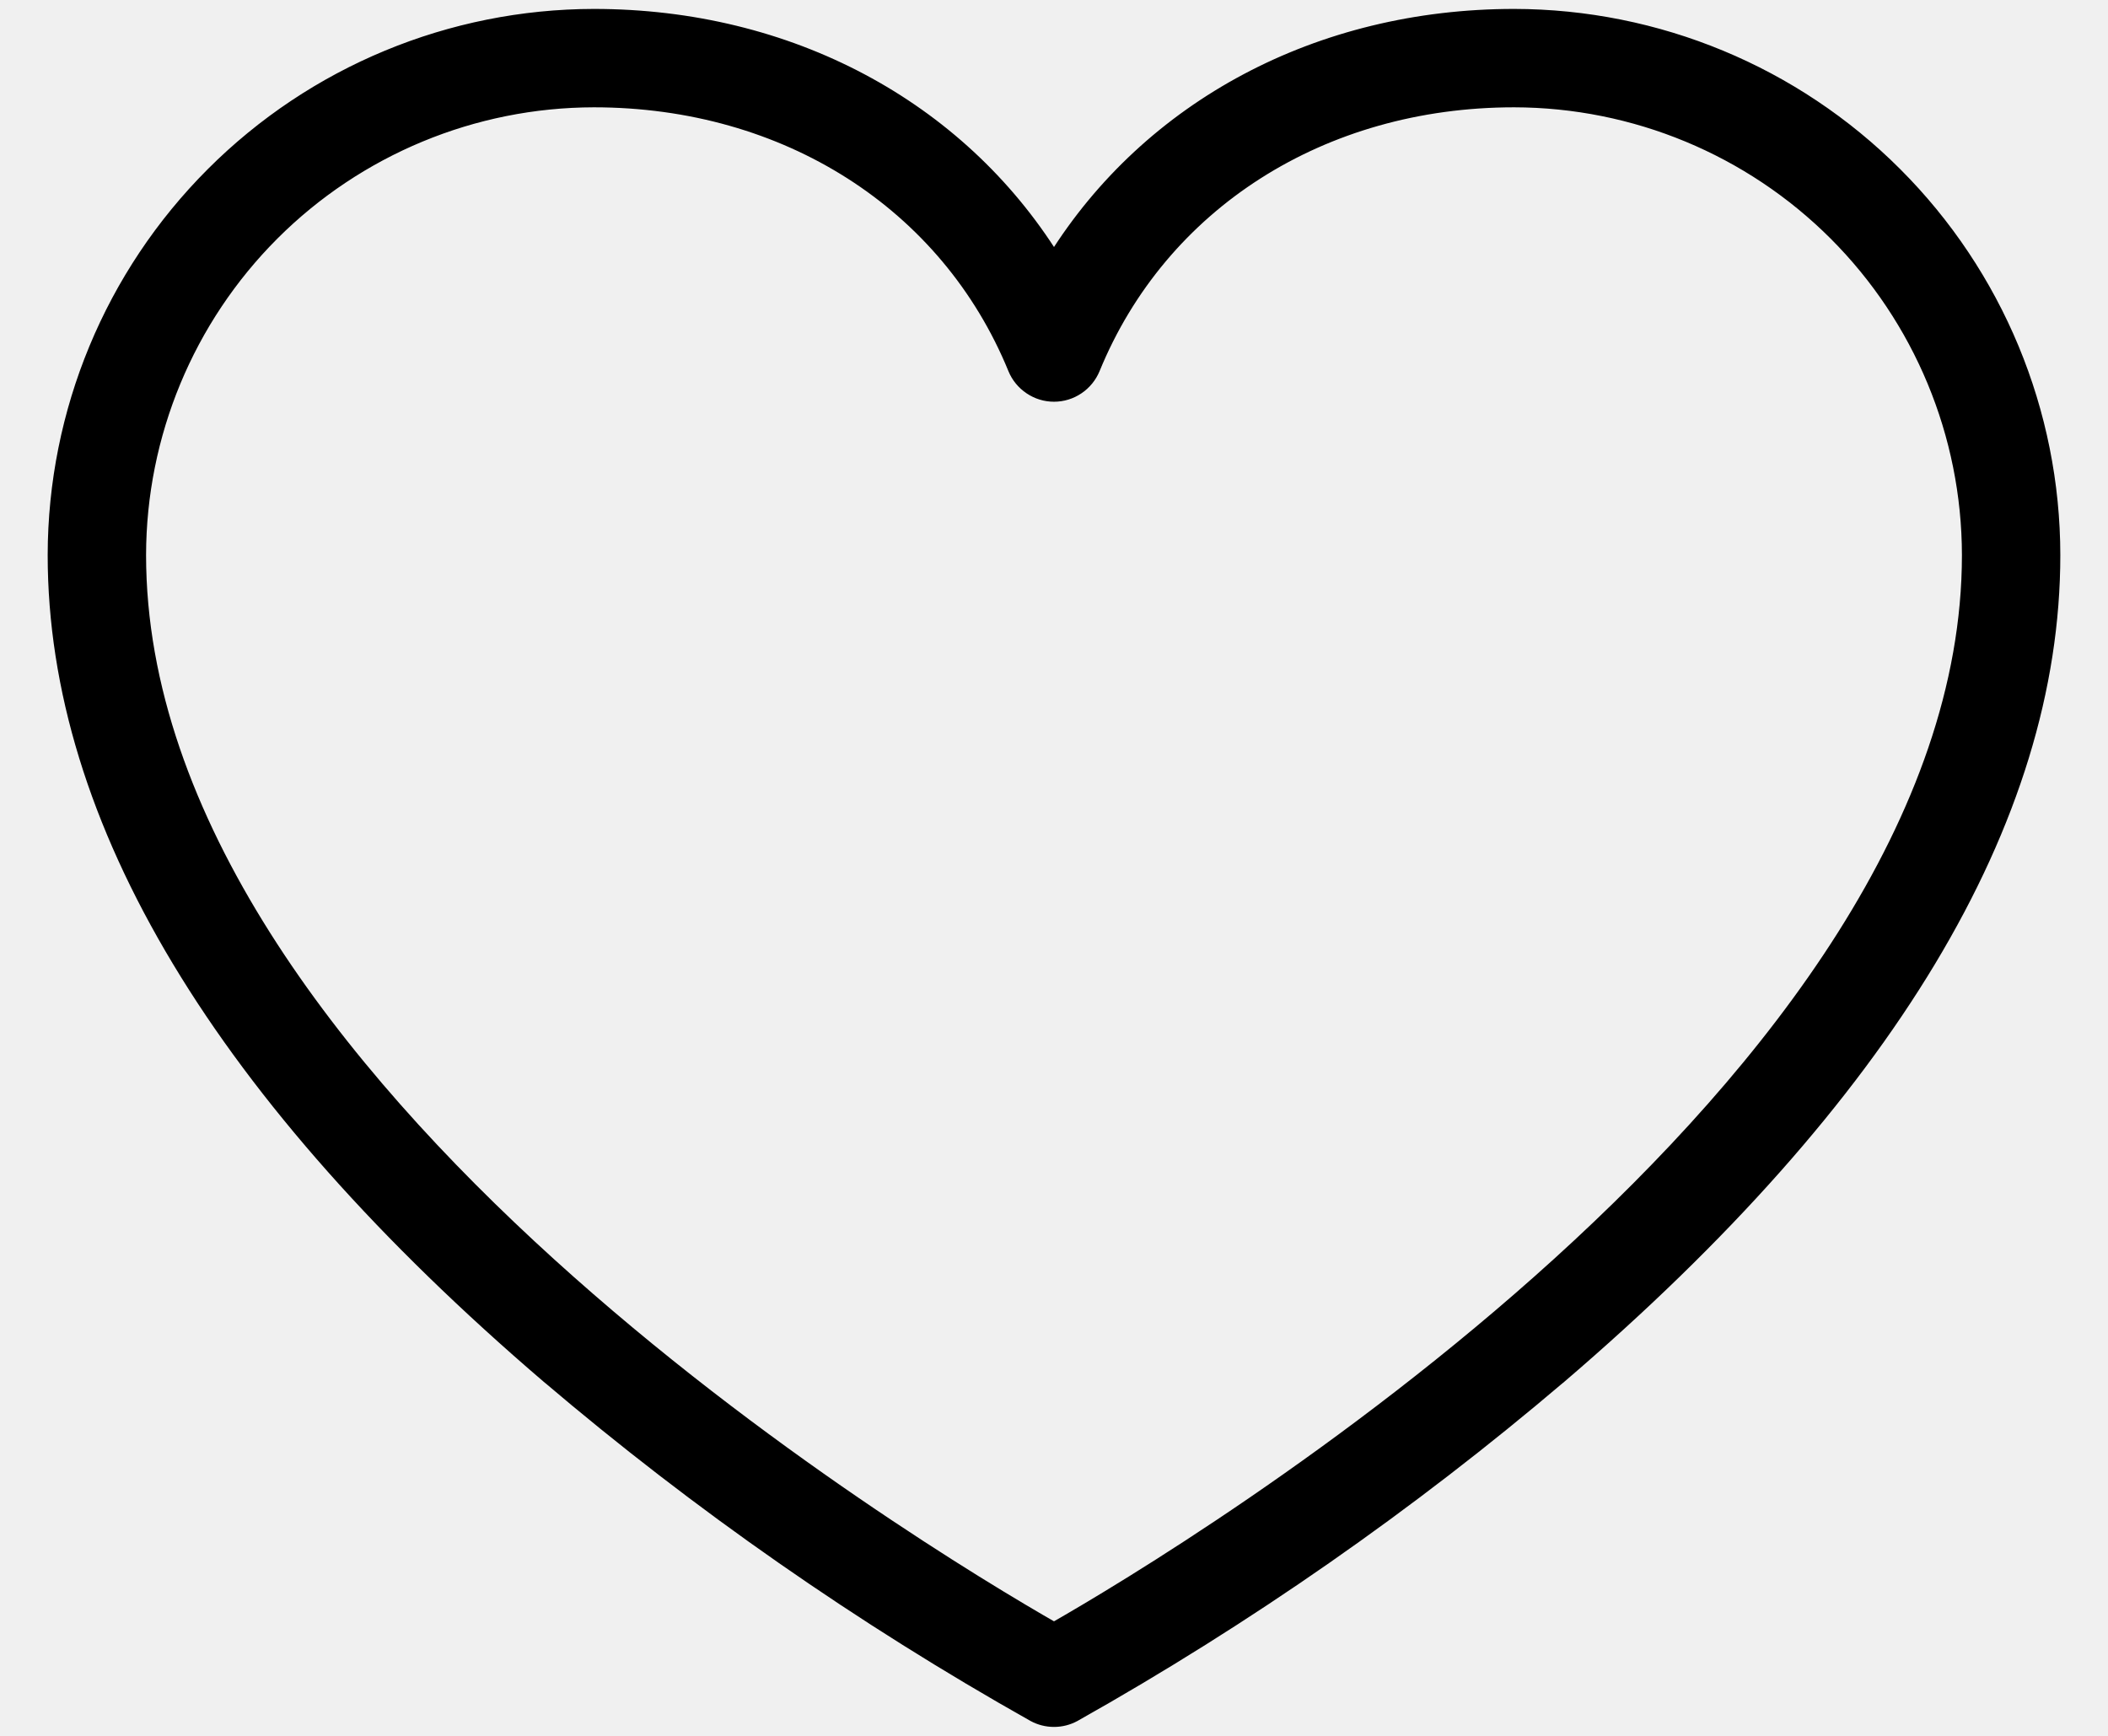
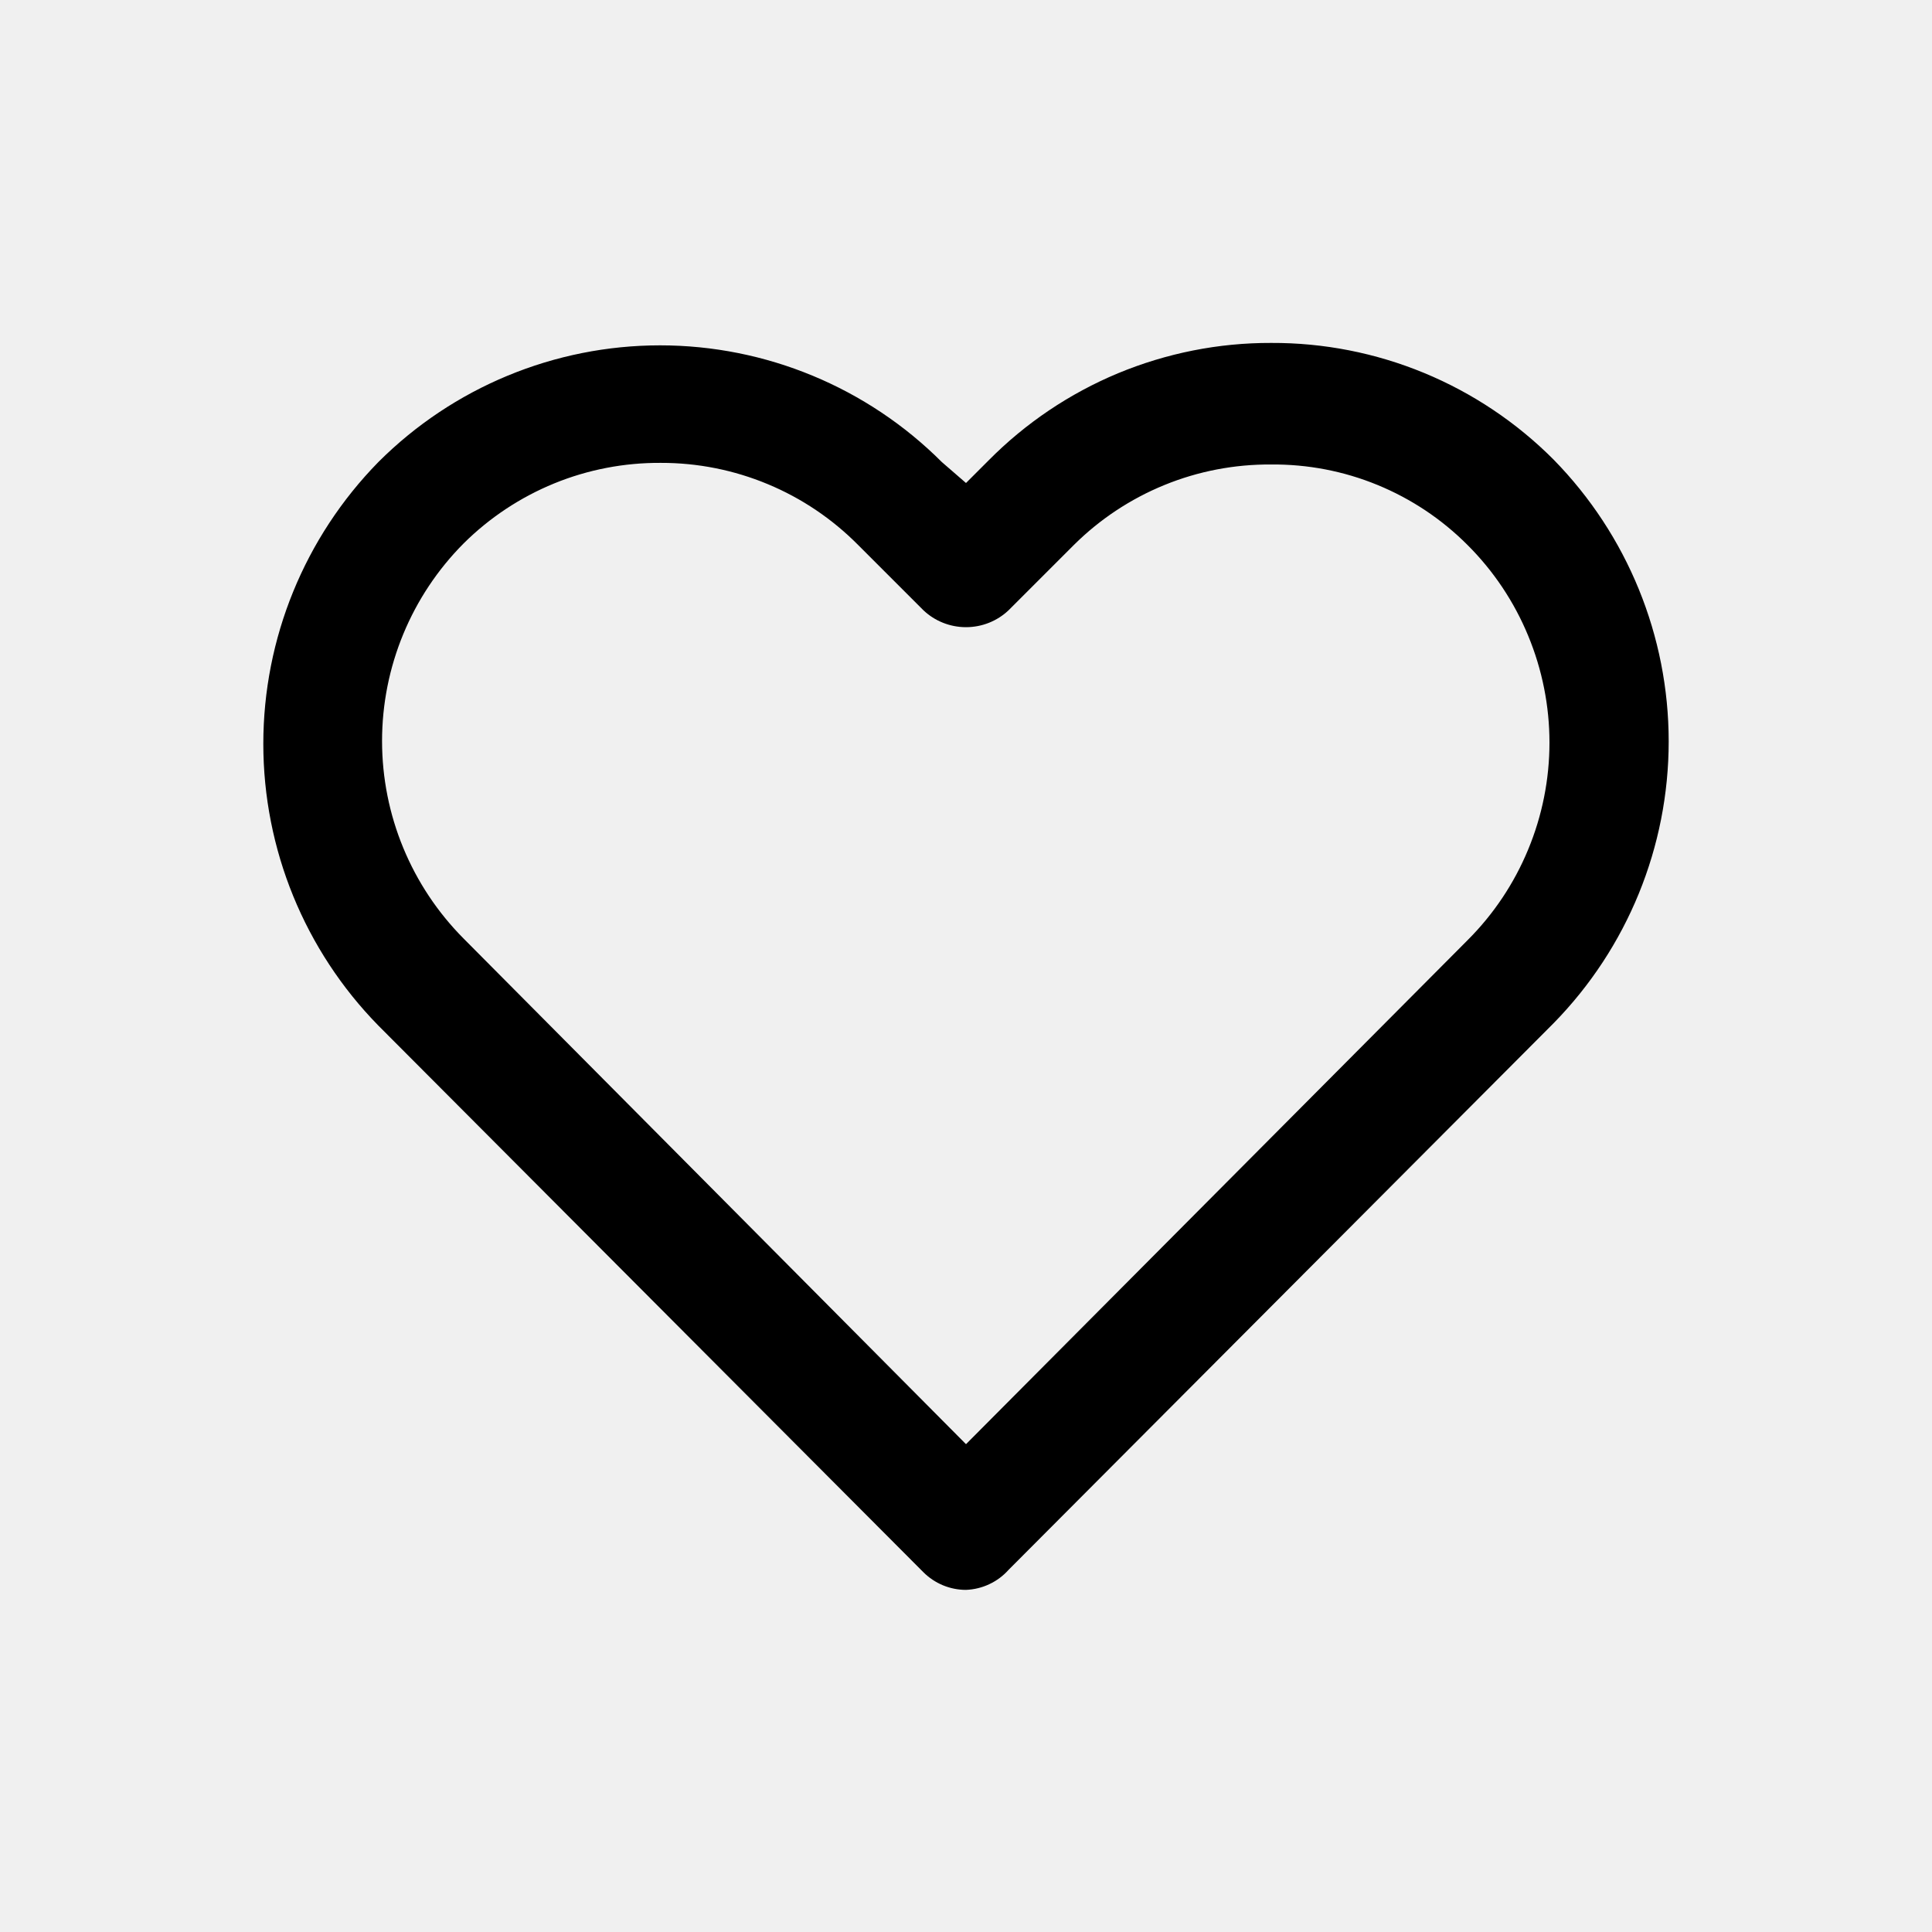
- <svg xmlns="http://www.w3.org/2000/svg" width="34" height="28" viewBox="0 0 34 28" fill="none">
-   <path d="M24.422 0.244H24.422C21.267 0.244 18.533 1.716 17 4.17C15.467 1.716 12.733 0.244 9.578 0.244L9.578 0.244C7.269 0.247 5.055 1.165 3.423 2.798C1.79 4.43 0.872 6.644 0.869 8.953V8.953C0.869 13.24 3.567 17.701 8.83 22.209L8.831 22.209C11.262 24.278 13.887 26.107 16.669 27.672L16.671 27.673C16.772 27.728 16.885 27.756 17 27.756C17.115 27.756 17.228 27.728 17.329 27.673L17.329 27.673L17.331 27.672C20.113 26.107 22.738 24.278 25.169 22.209L25.17 22.209C30.433 17.701 33.131 13.24 33.131 8.953V8.953C33.129 6.644 32.21 4.43 30.577 2.798C28.945 1.165 26.731 0.247 24.422 0.244ZM16.358 5.95L16.358 5.95C16.41 6.077 16.5 6.186 16.614 6.262C16.728 6.339 16.862 6.38 17 6.38C17.138 6.38 17.272 6.339 17.386 6.262C17.5 6.186 17.589 6.077 17.642 5.95L17.642 5.95C18.731 3.289 21.325 1.631 24.422 1.631C26.363 1.634 28.224 2.406 29.597 3.778C30.969 5.151 31.741 7.012 31.744 8.953C31.744 13.212 28.583 17.248 25.134 20.379C21.743 23.458 18.1 25.639 17 26.268C15.9 25.639 12.257 23.46 8.866 20.383C5.417 17.253 2.256 13.217 2.256 8.953C2.259 7.012 3.031 5.151 4.403 3.778C5.776 2.406 7.637 1.634 9.578 1.631C12.675 1.631 15.269 3.289 16.358 5.95Z" fill="black" stroke="black" stroke-width="0.2" />
+ <svg xmlns="http://www.w3.org/2000/svg" width="800px" height="800px" viewBox="0 0 24 24" fill="white">
+   <path d="M12 19.75C11.801 19.75 11.611 19.671 11.47 19.53L4.7 12.74C3.784 11.805 3.271 10.549 3.271 9.24C3.271 7.931 3.784 6.675 4.7 5.74C5.628 4.812 6.887 4.29 8.2 4.29C9.513 4.29 10.772 4.812 11.7 5.74L12 6L12.28 5.72C12.739 5.256 13.286 4.888 13.888 4.637C14.491 4.387 15.137 4.258 15.79 4.26C16.442 4.257 17.088 4.384 17.691 4.633C18.293 4.882 18.84 5.248 19.3 5.71C20.216 6.645 20.729 7.901 20.729 9.21C20.729 10.519 20.216 11.775 19.3 12.71L12.53 19.5C12.463 19.575 12.382 19.636 12.29 19.679C12.199 19.722 12.101 19.746 12 19.75ZM8.21 5.75C7.756 5.747 7.306 5.833 6.885 6.005C6.465 6.177 6.082 6.43 5.76 6.75C5.111 7.402 4.746 8.285 4.746 9.205C4.746 10.125 5.111 11.008 5.76 11.66L12 17.94L18.23 11.68C18.553 11.358 18.809 10.975 18.983 10.554C19.158 10.133 19.248 9.681 19.248 9.225C19.248 8.769 19.158 8.318 18.983 7.896C18.809 7.475 18.553 7.092 18.23 6.77C17.91 6.449 17.53 6.196 17.111 6.024C16.692 5.852 16.243 5.766 15.79 5.77C15.336 5.767 14.886 5.853 14.465 6.025C14.044 6.197 13.662 6.45 13.34 6.77L12.53 7.58C12.387 7.716 12.197 7.791 12 7.791C11.803 7.791 11.613 7.716 11.47 7.58L10.66 6.77C10.339 6.446 9.958 6.189 9.537 6.014C9.117 5.839 8.666 5.749 8.21 5.75Z" fill="#000000" />
</svg>
